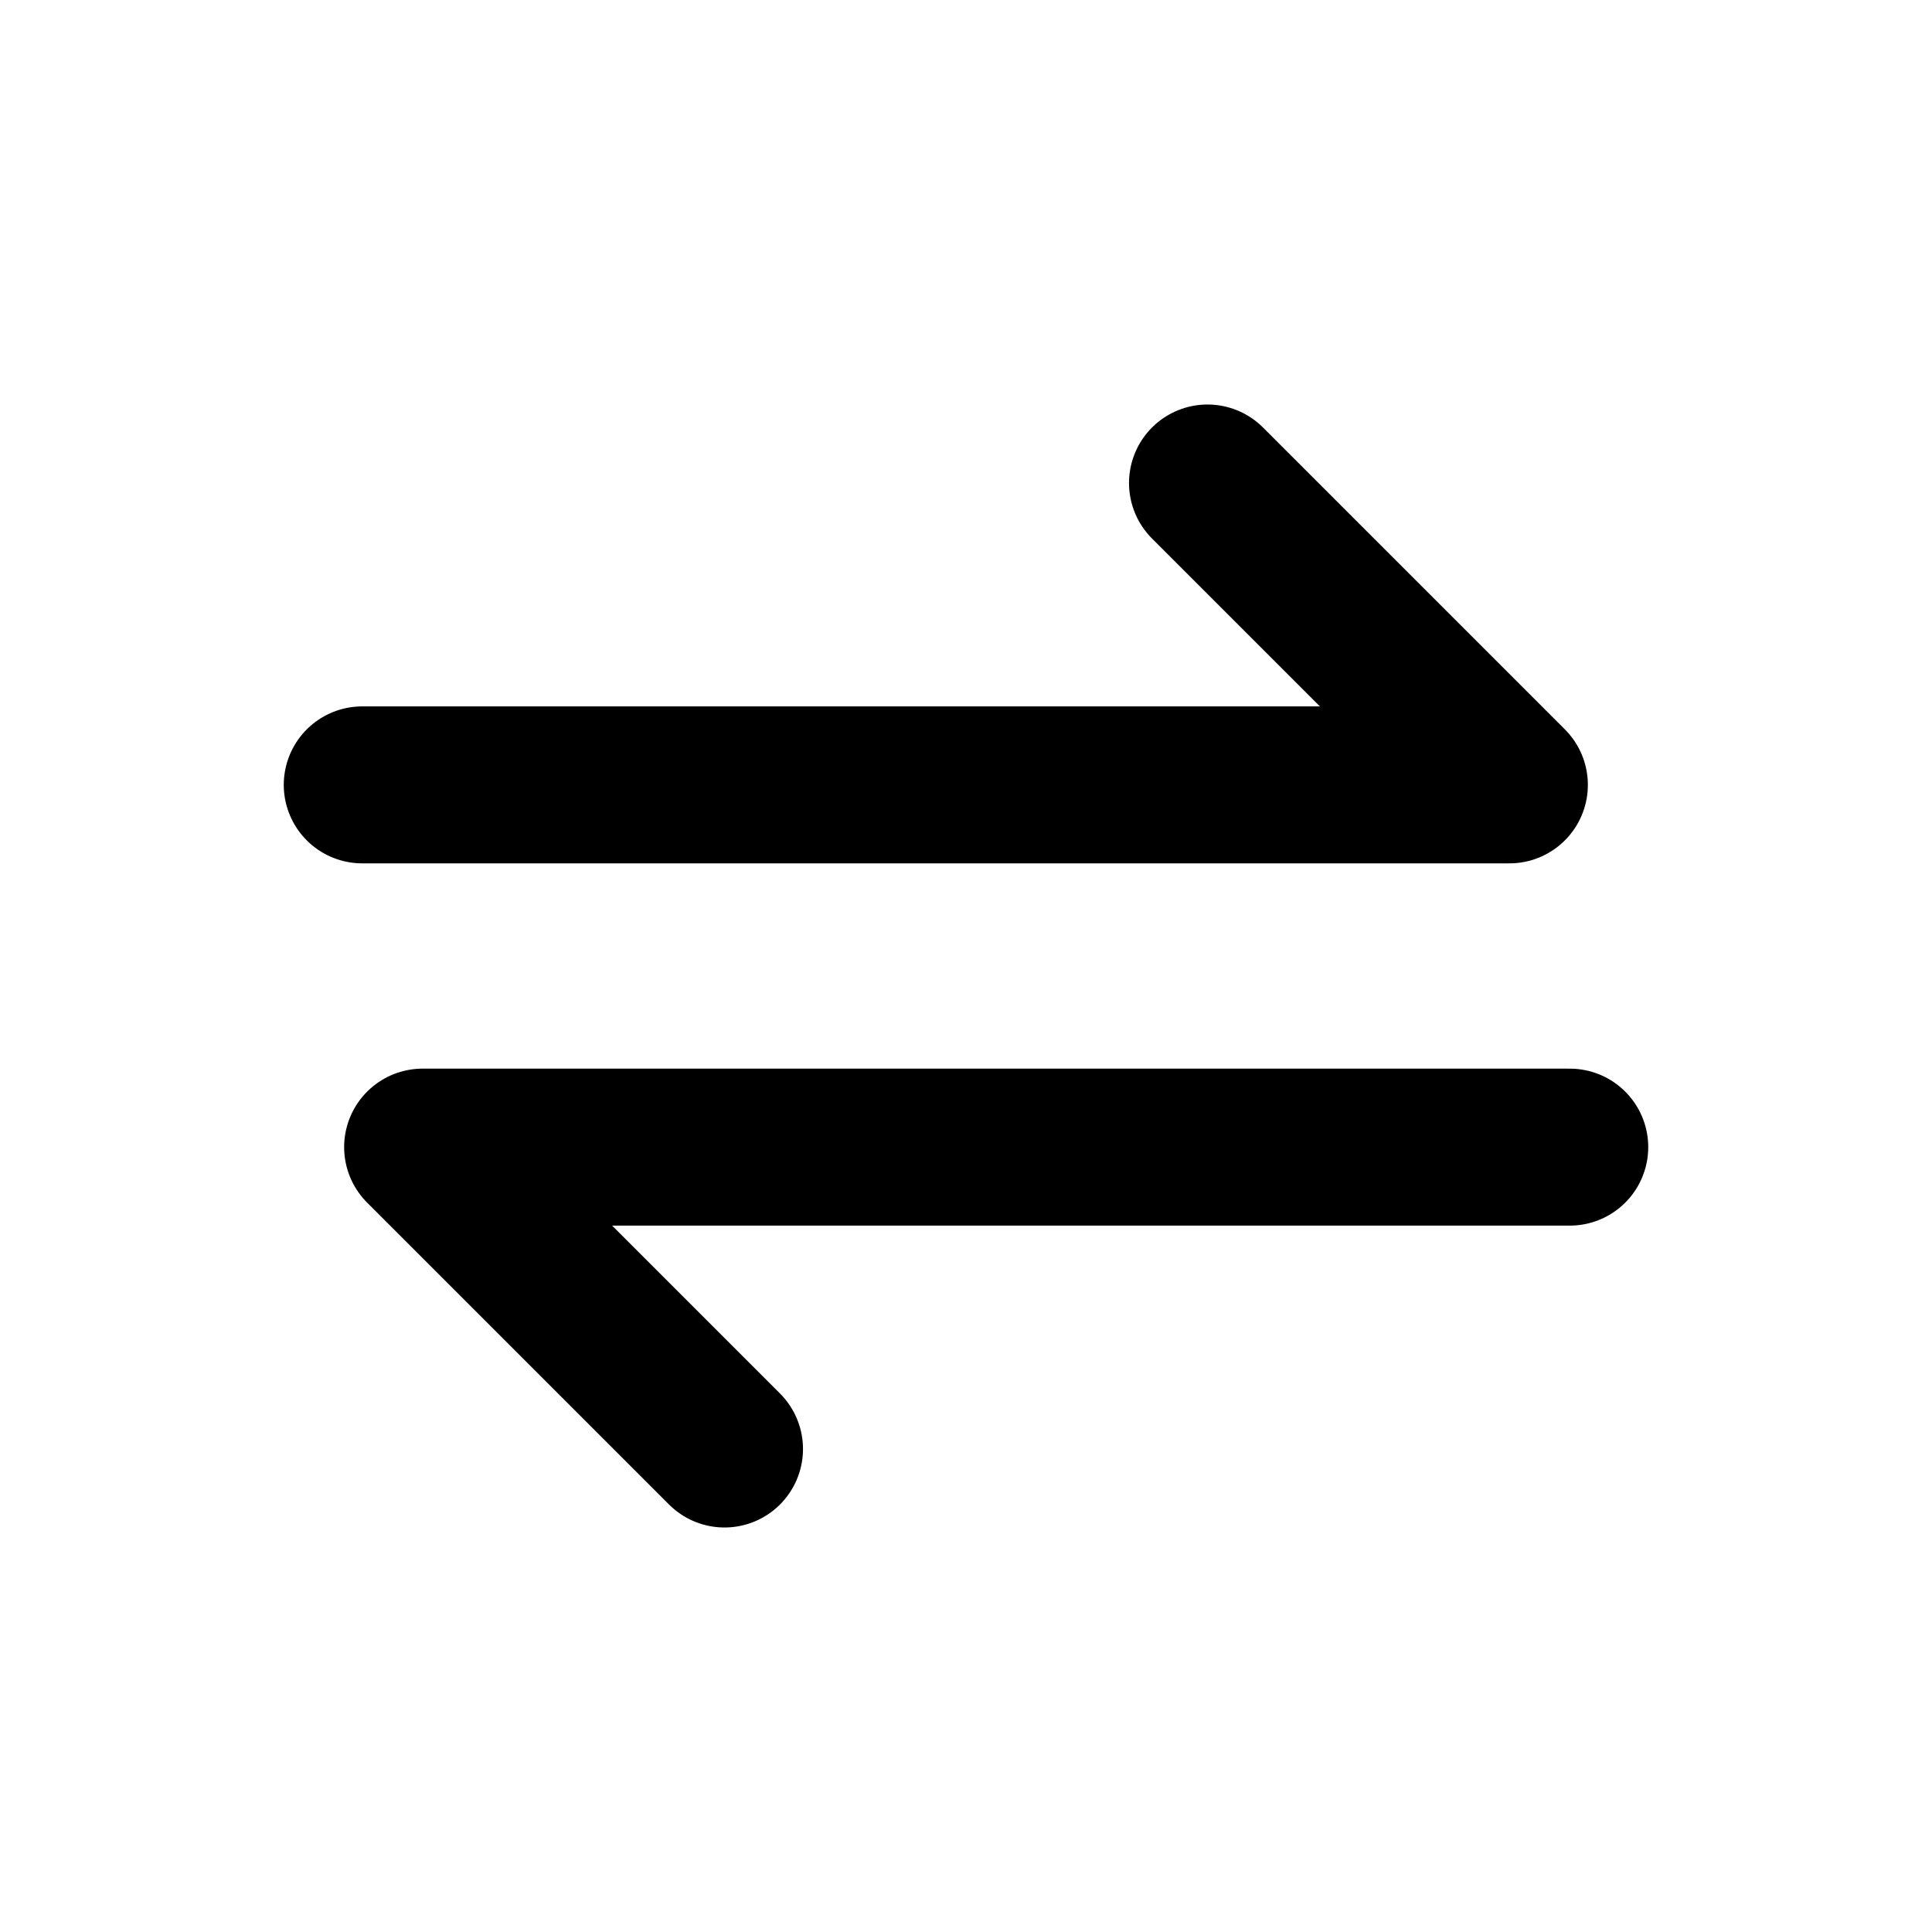
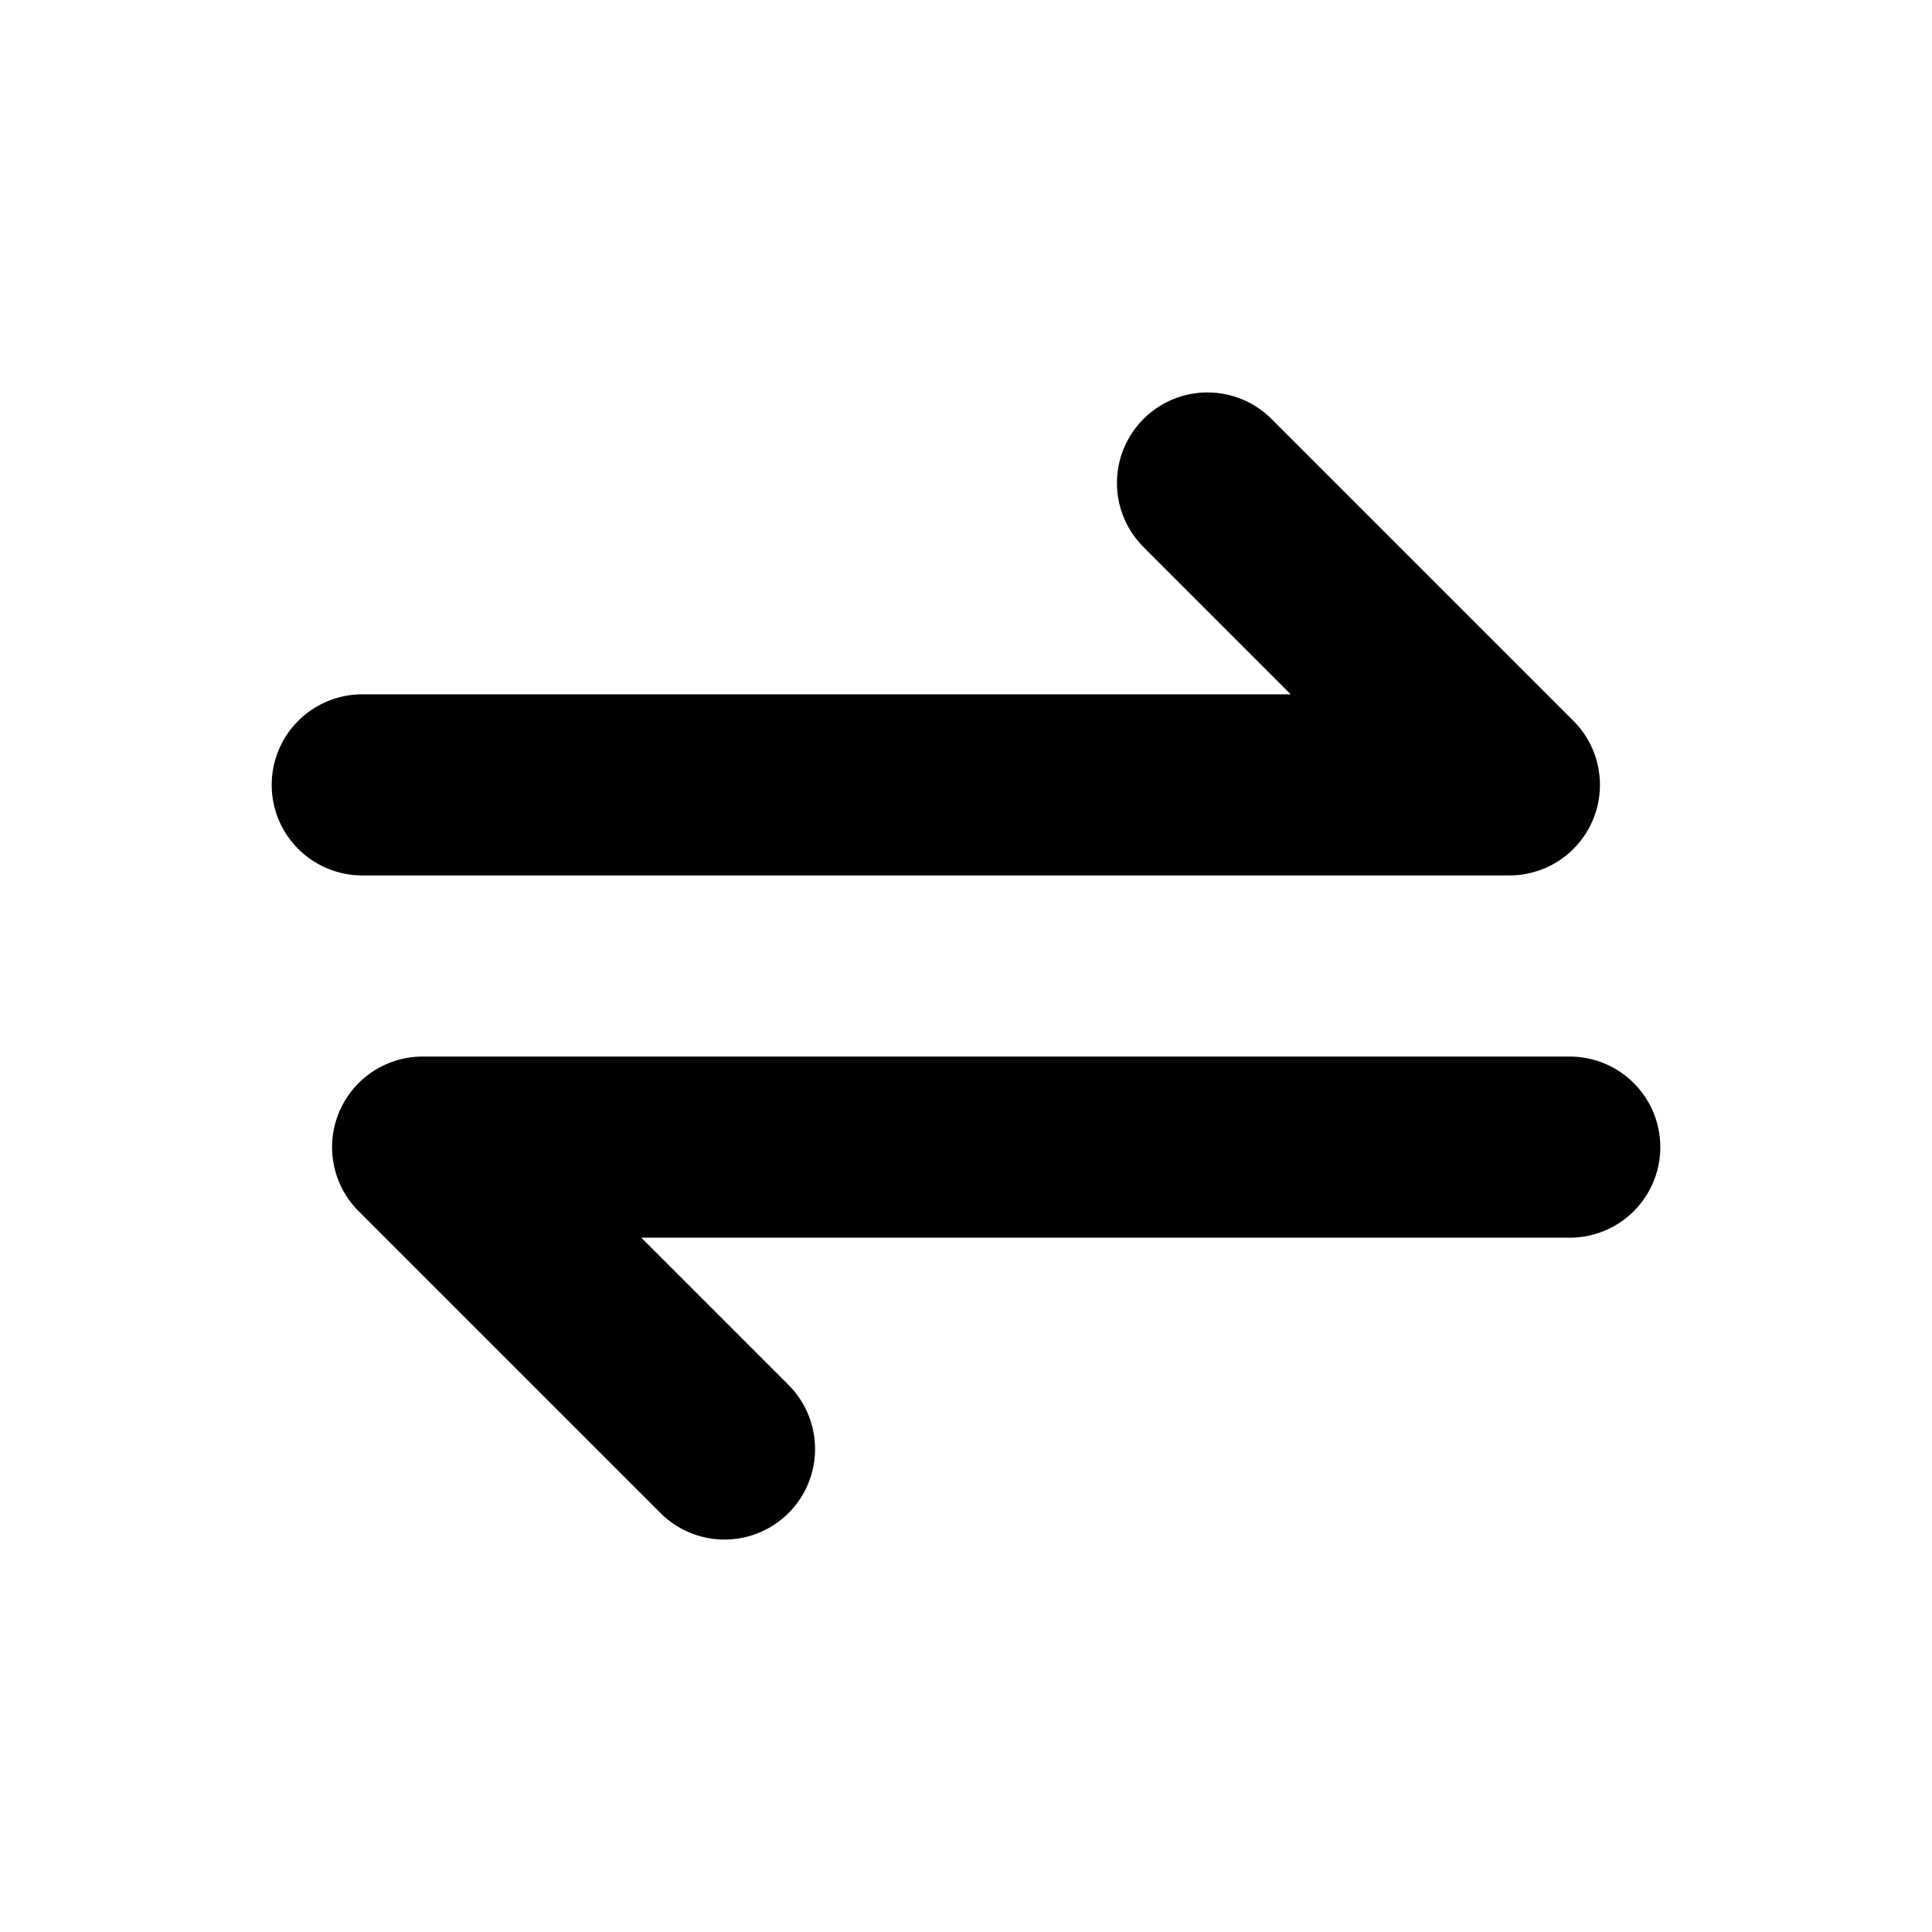
- <svg xmlns="http://www.w3.org/2000/svg" width="16" height="16" viewBox="0 0 16 16" fill="none" stroke="currentColor" stroke-width="1.3" stroke-linecap="round" stroke-linejoin="round">
-   <path d="M3 6.5h9.5l-2.5-2.5M13 9.5H3.5l2.5 2.5" />
+ <svg xmlns="http://www.w3.org/2000/svg" width="24" height="24" viewBox="0 0 24 24" fill="none" stroke="currentColor" stroke-width="2.25" stroke-linecap="round" stroke-linejoin="round">
+   <path d="M4.5 9.75h14.25l-3.75 -3.75M19.5 14.25H5.25l3.75 3.75" />
</svg>
